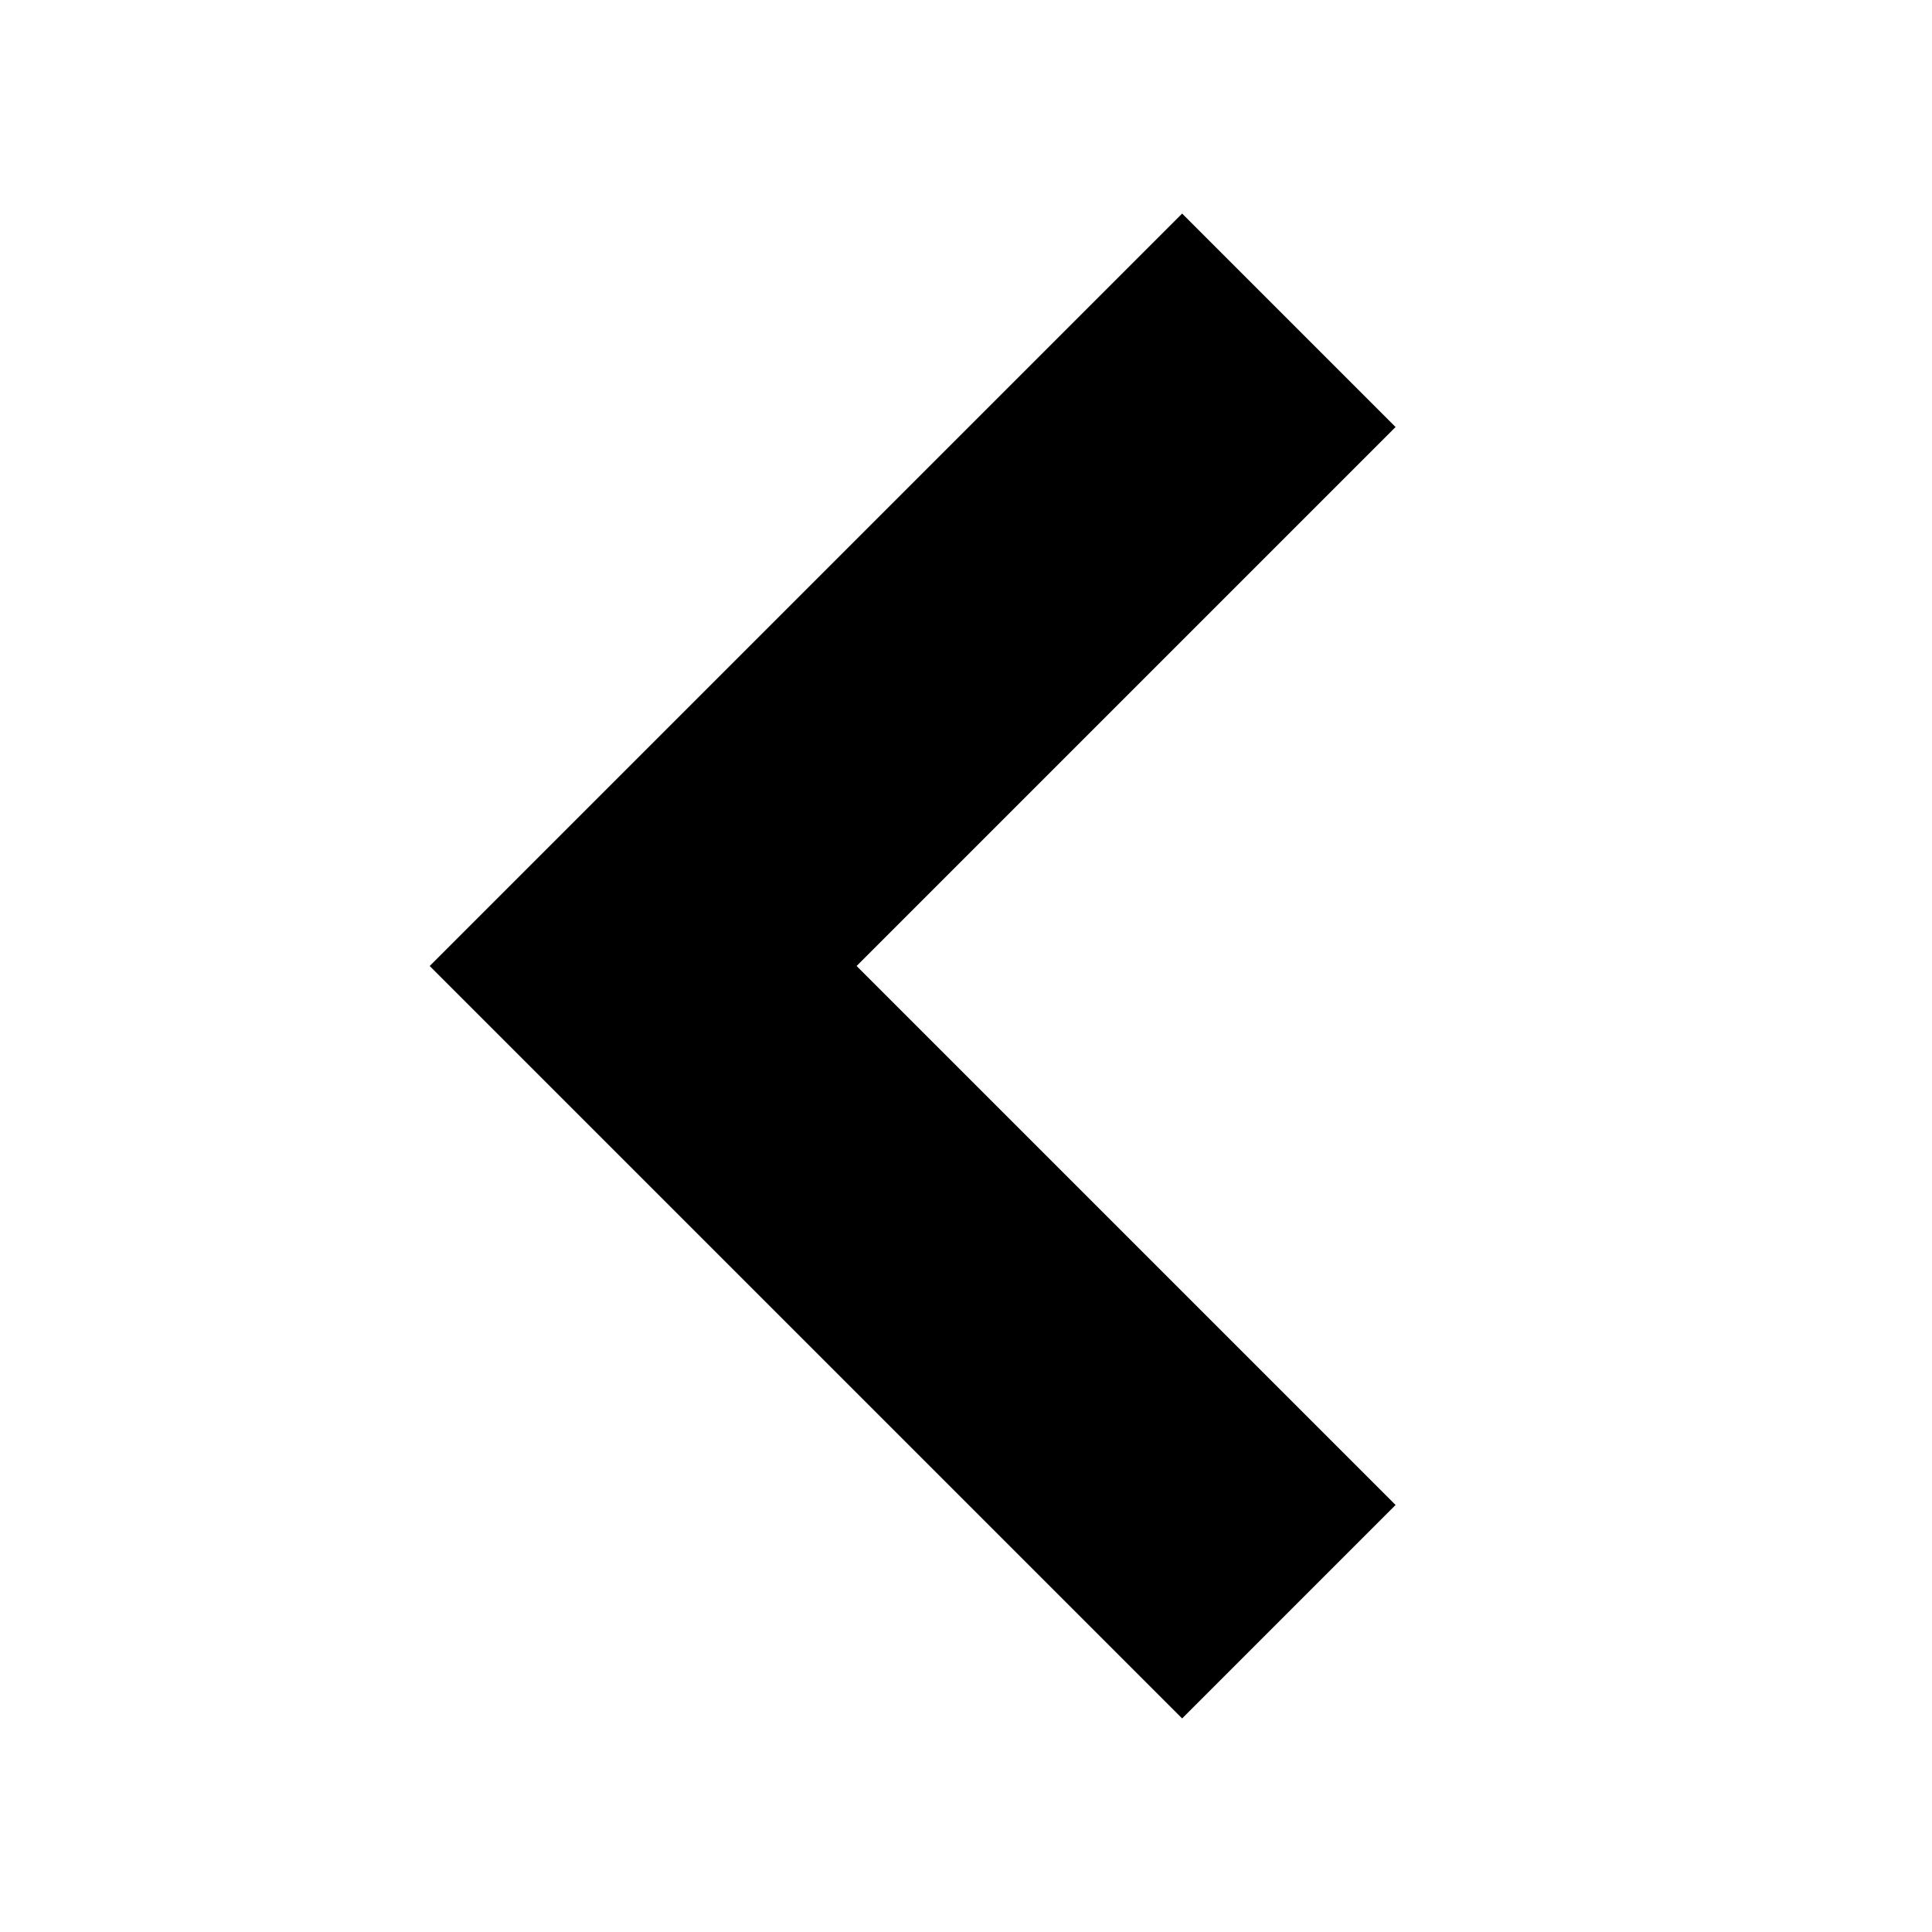
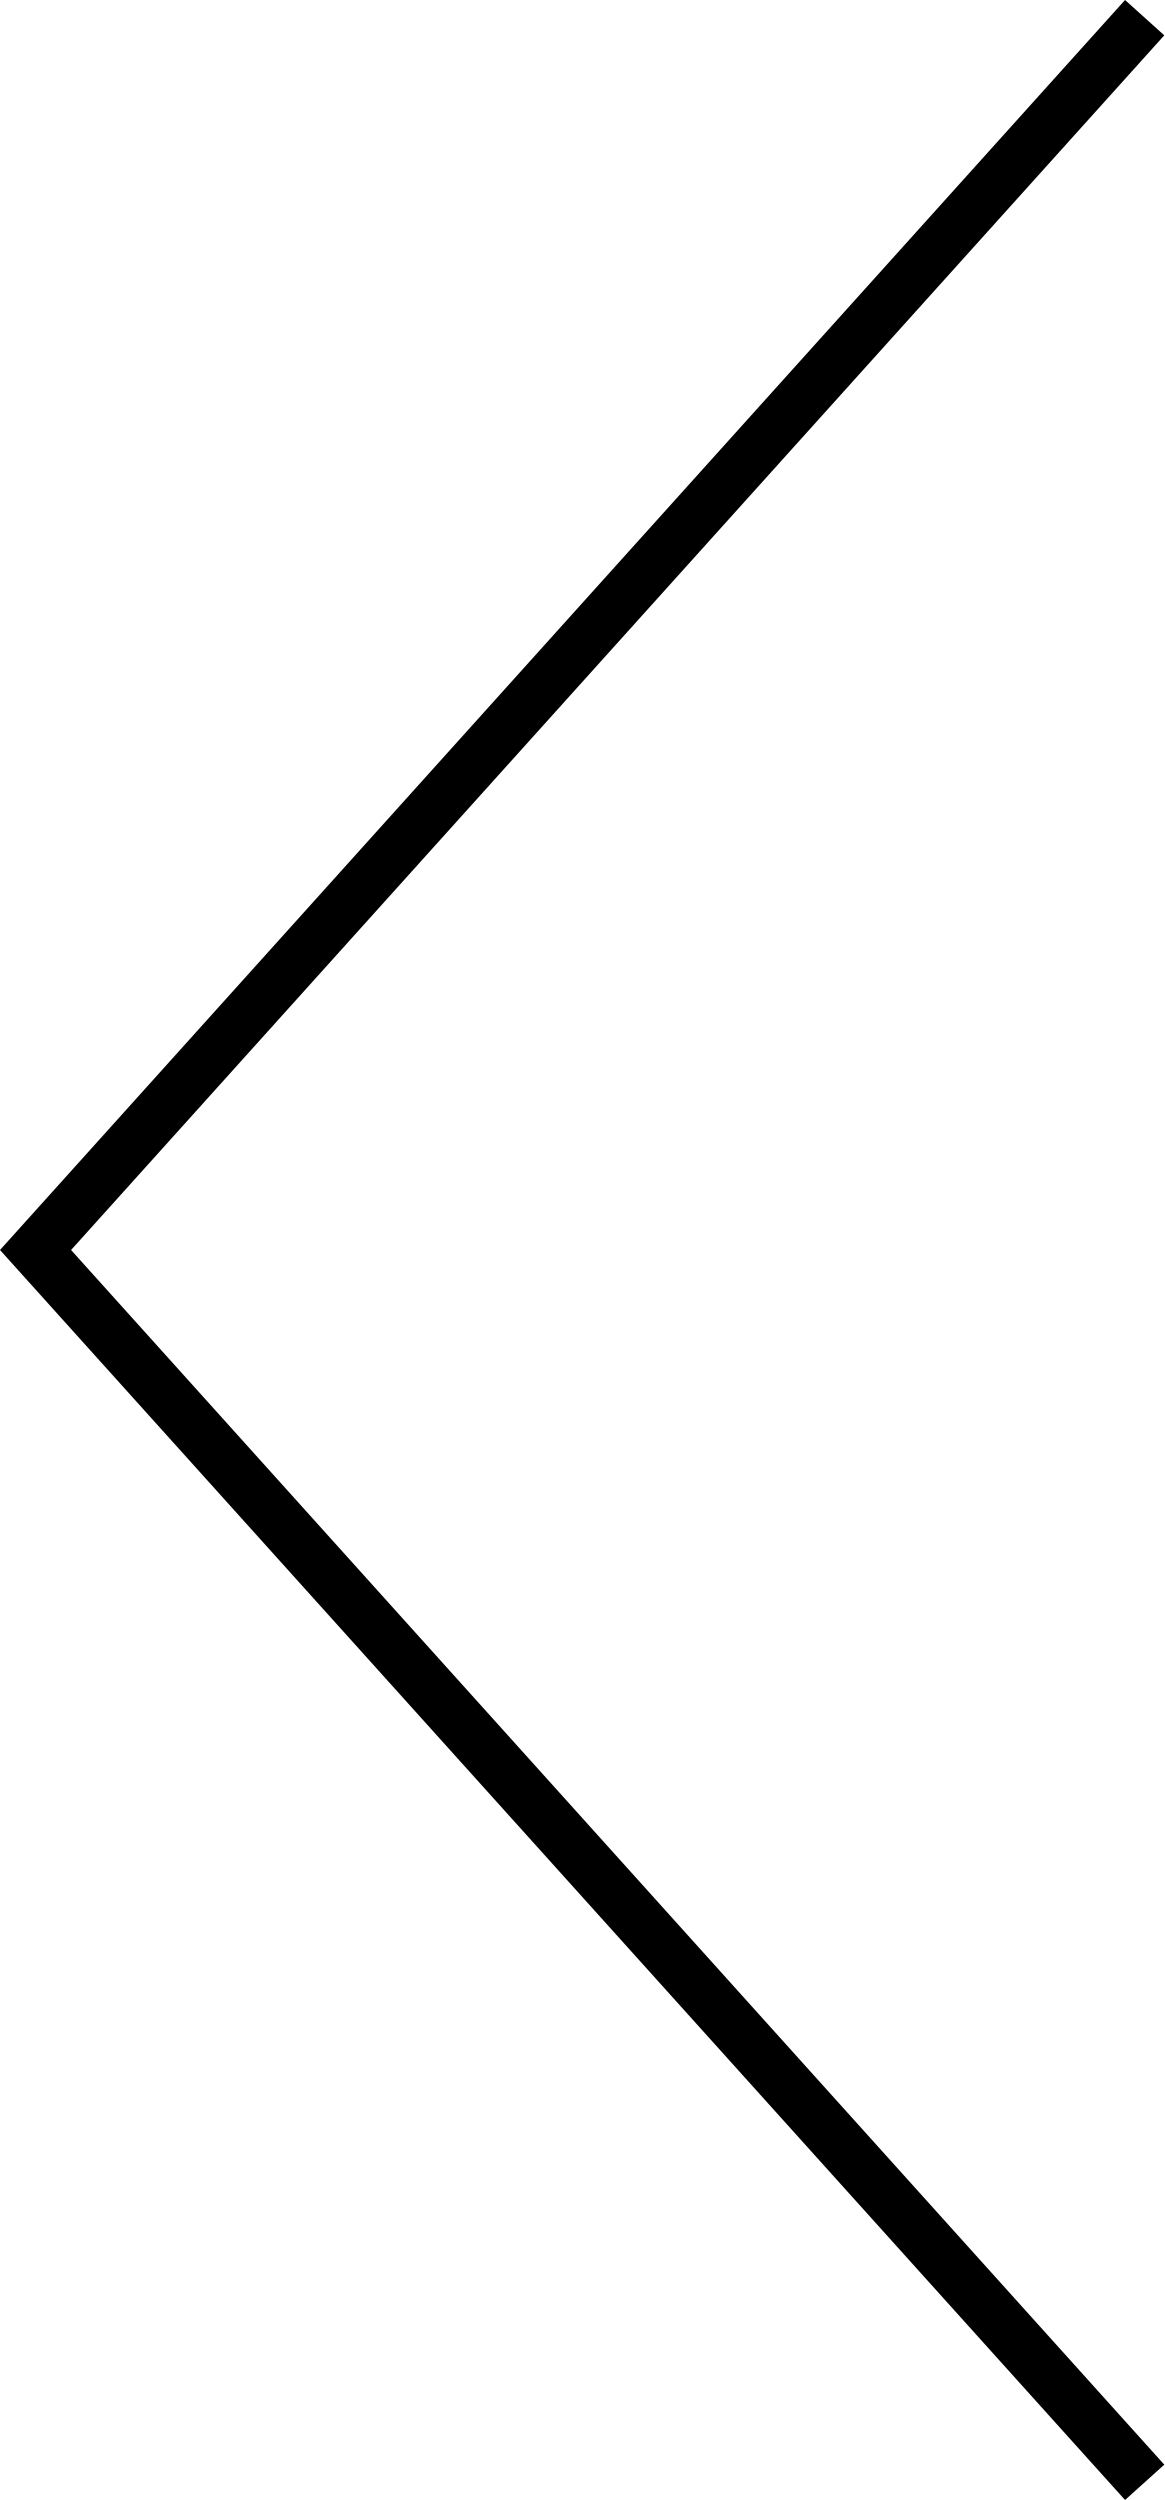
- <svg xmlns="http://www.w3.org/2000/svg" version="1.1" id="Layer_1" x="0px" y="0px" width="256px" height="256px" viewBox="0 0 256 256" enable-background="new 0 0 256 256" xml:space="preserve">
-   <polygon points="156.639,28.298 56.936,128 156.639,227.702 184.922,199.417 113.504,128 184.922,56.583 " />
+ <svg xmlns="http://www.w3.org/2000/svg" version="1.1" id="Layer_1" x="0px" y="0px" width="44.089px" height="94.67px" viewBox="0 0 44.089 94.67" enable-background="new 0 0 44.089 94.67" xml:space="preserve">
+   <path d="M2.691,47.335l41.398,45.997l-1.486,1.338L0,47.335L42.603,0l1.486,1.338L2.691,47.335z" />
</svg>
